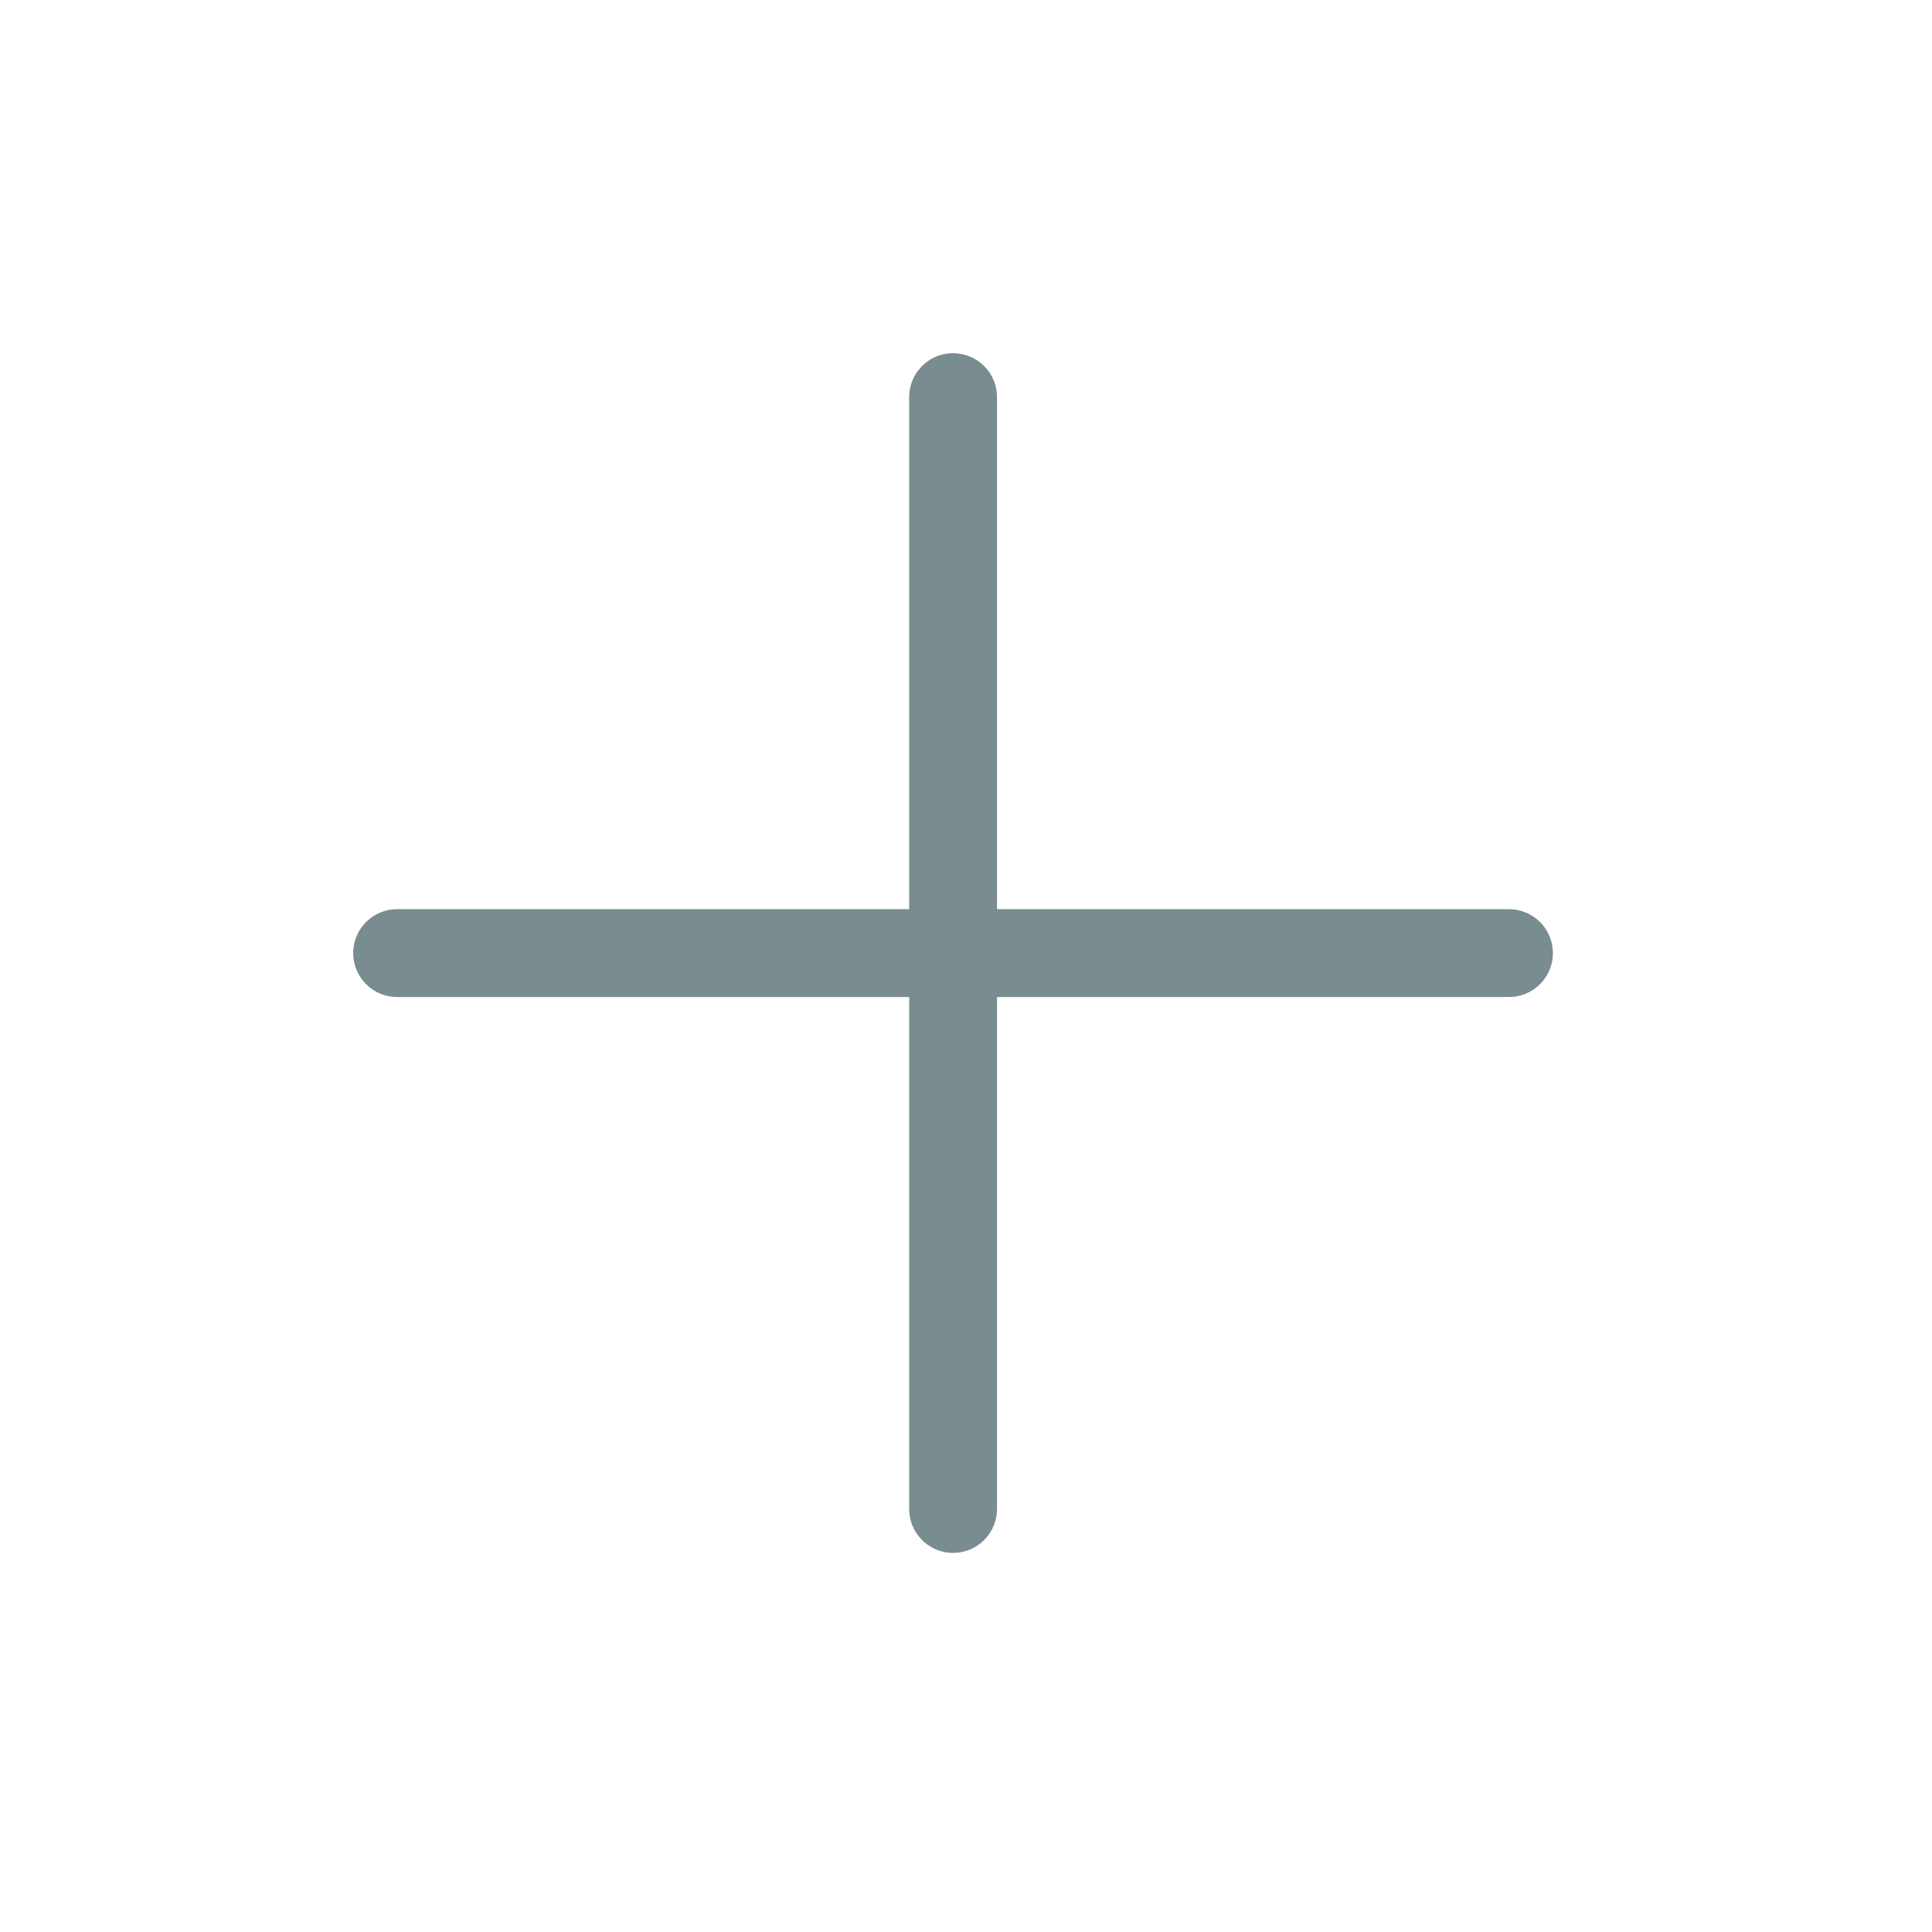
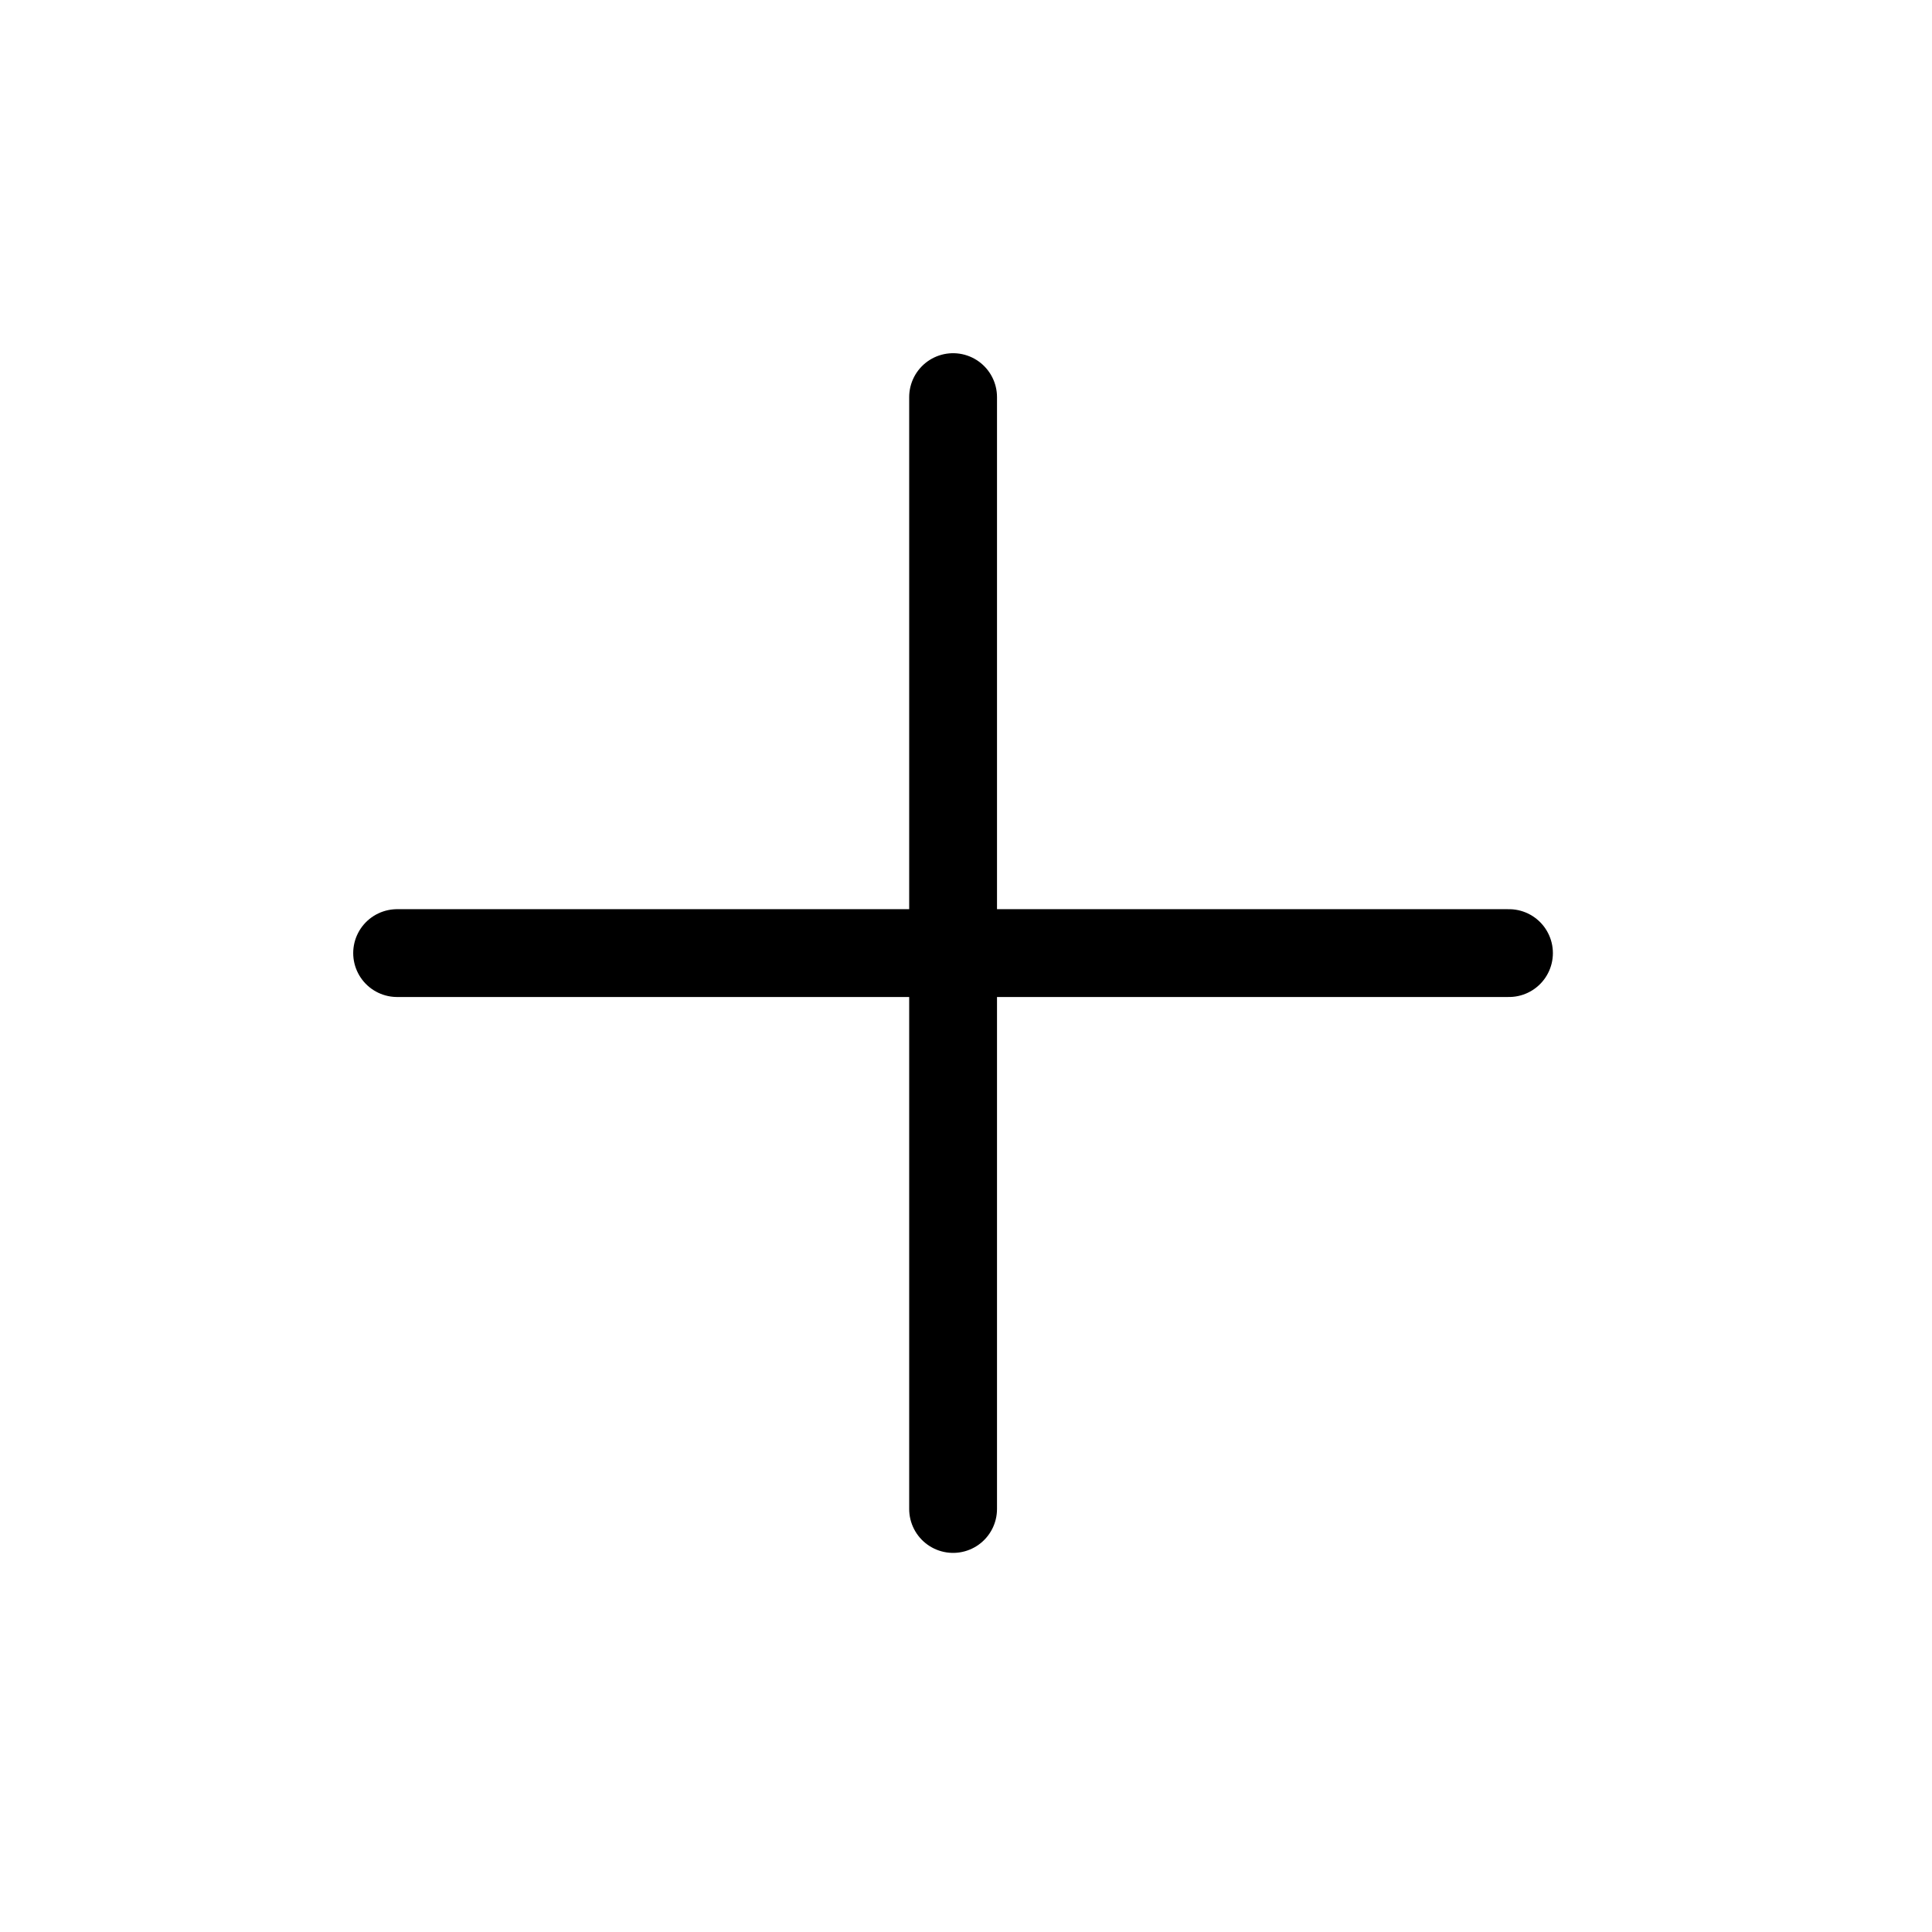
<svg xmlns="http://www.w3.org/2000/svg" width="22" height="22" viewBox="0 0 22 22" fill="none">
-   <path d="M10.853 4.522V17.183M4.522 10.853H17.183" stroke="#798C90" stroke-linecap="round" stroke-linejoin="round" />
+   <path d="M10.853 4.522V17.183M4.522 10.853H17.183" stroke="currentColor" stroke-linecap="round" stroke-linejoin="round" />
</svg>
